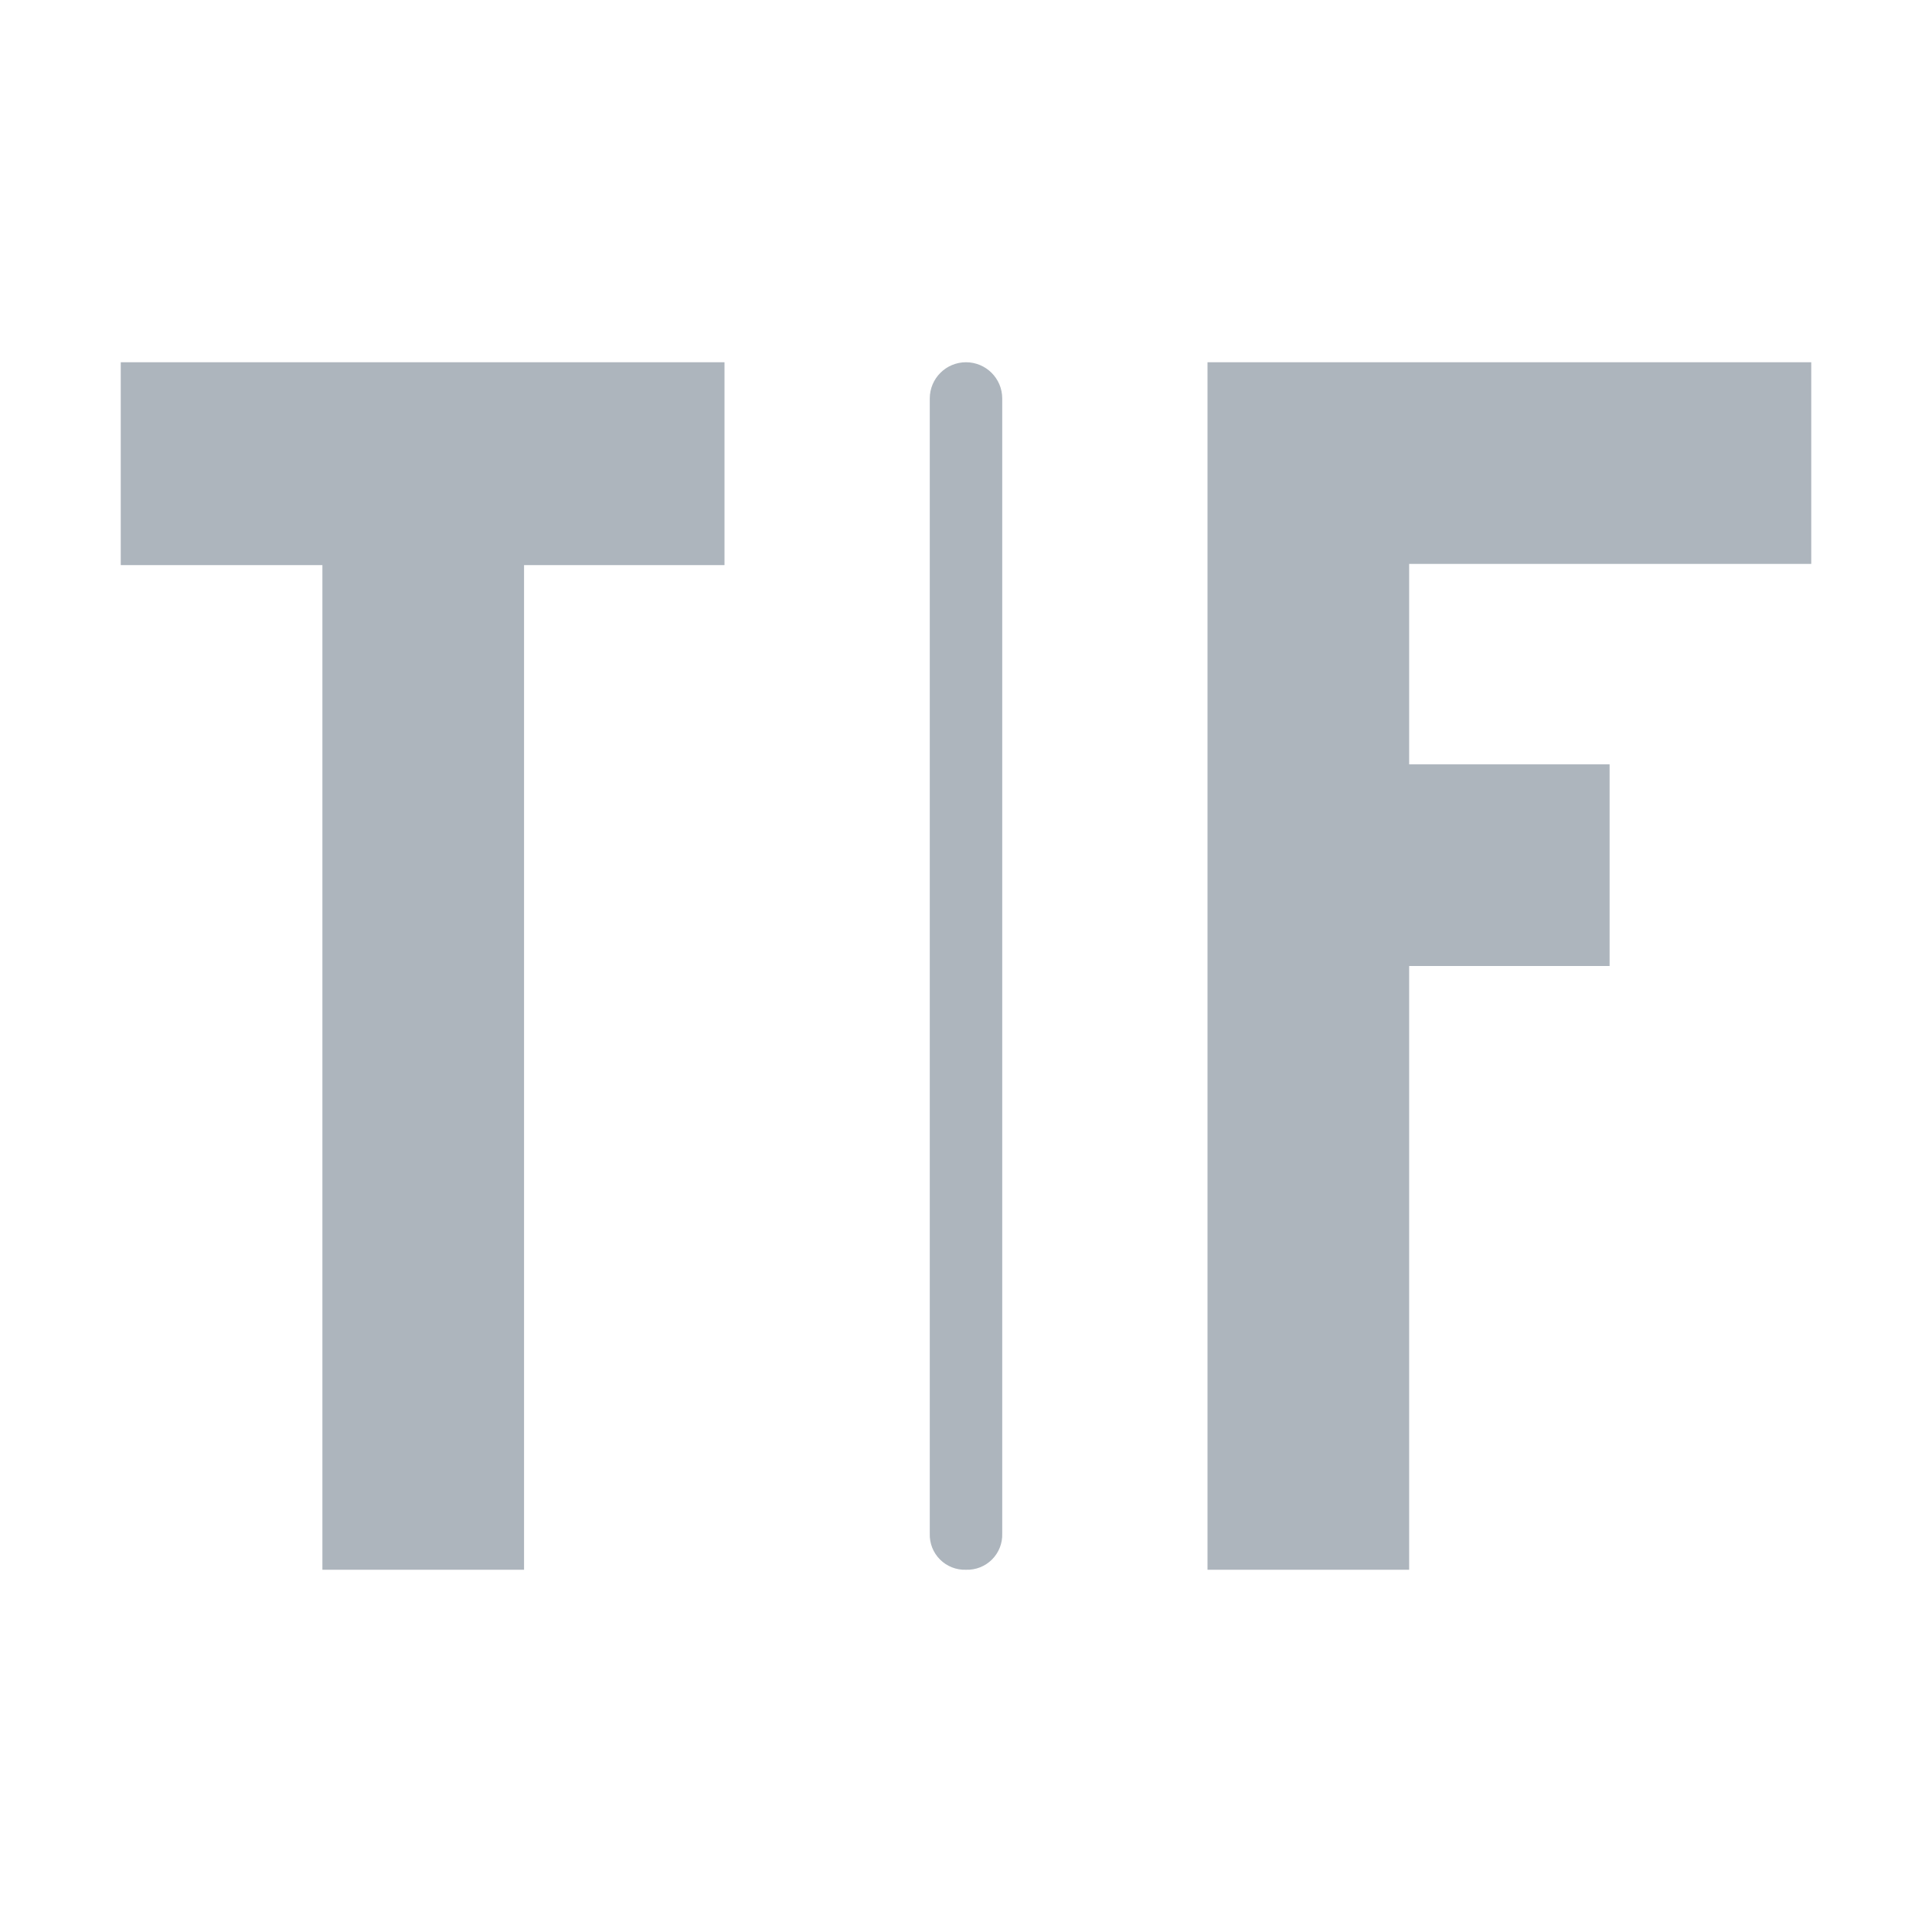
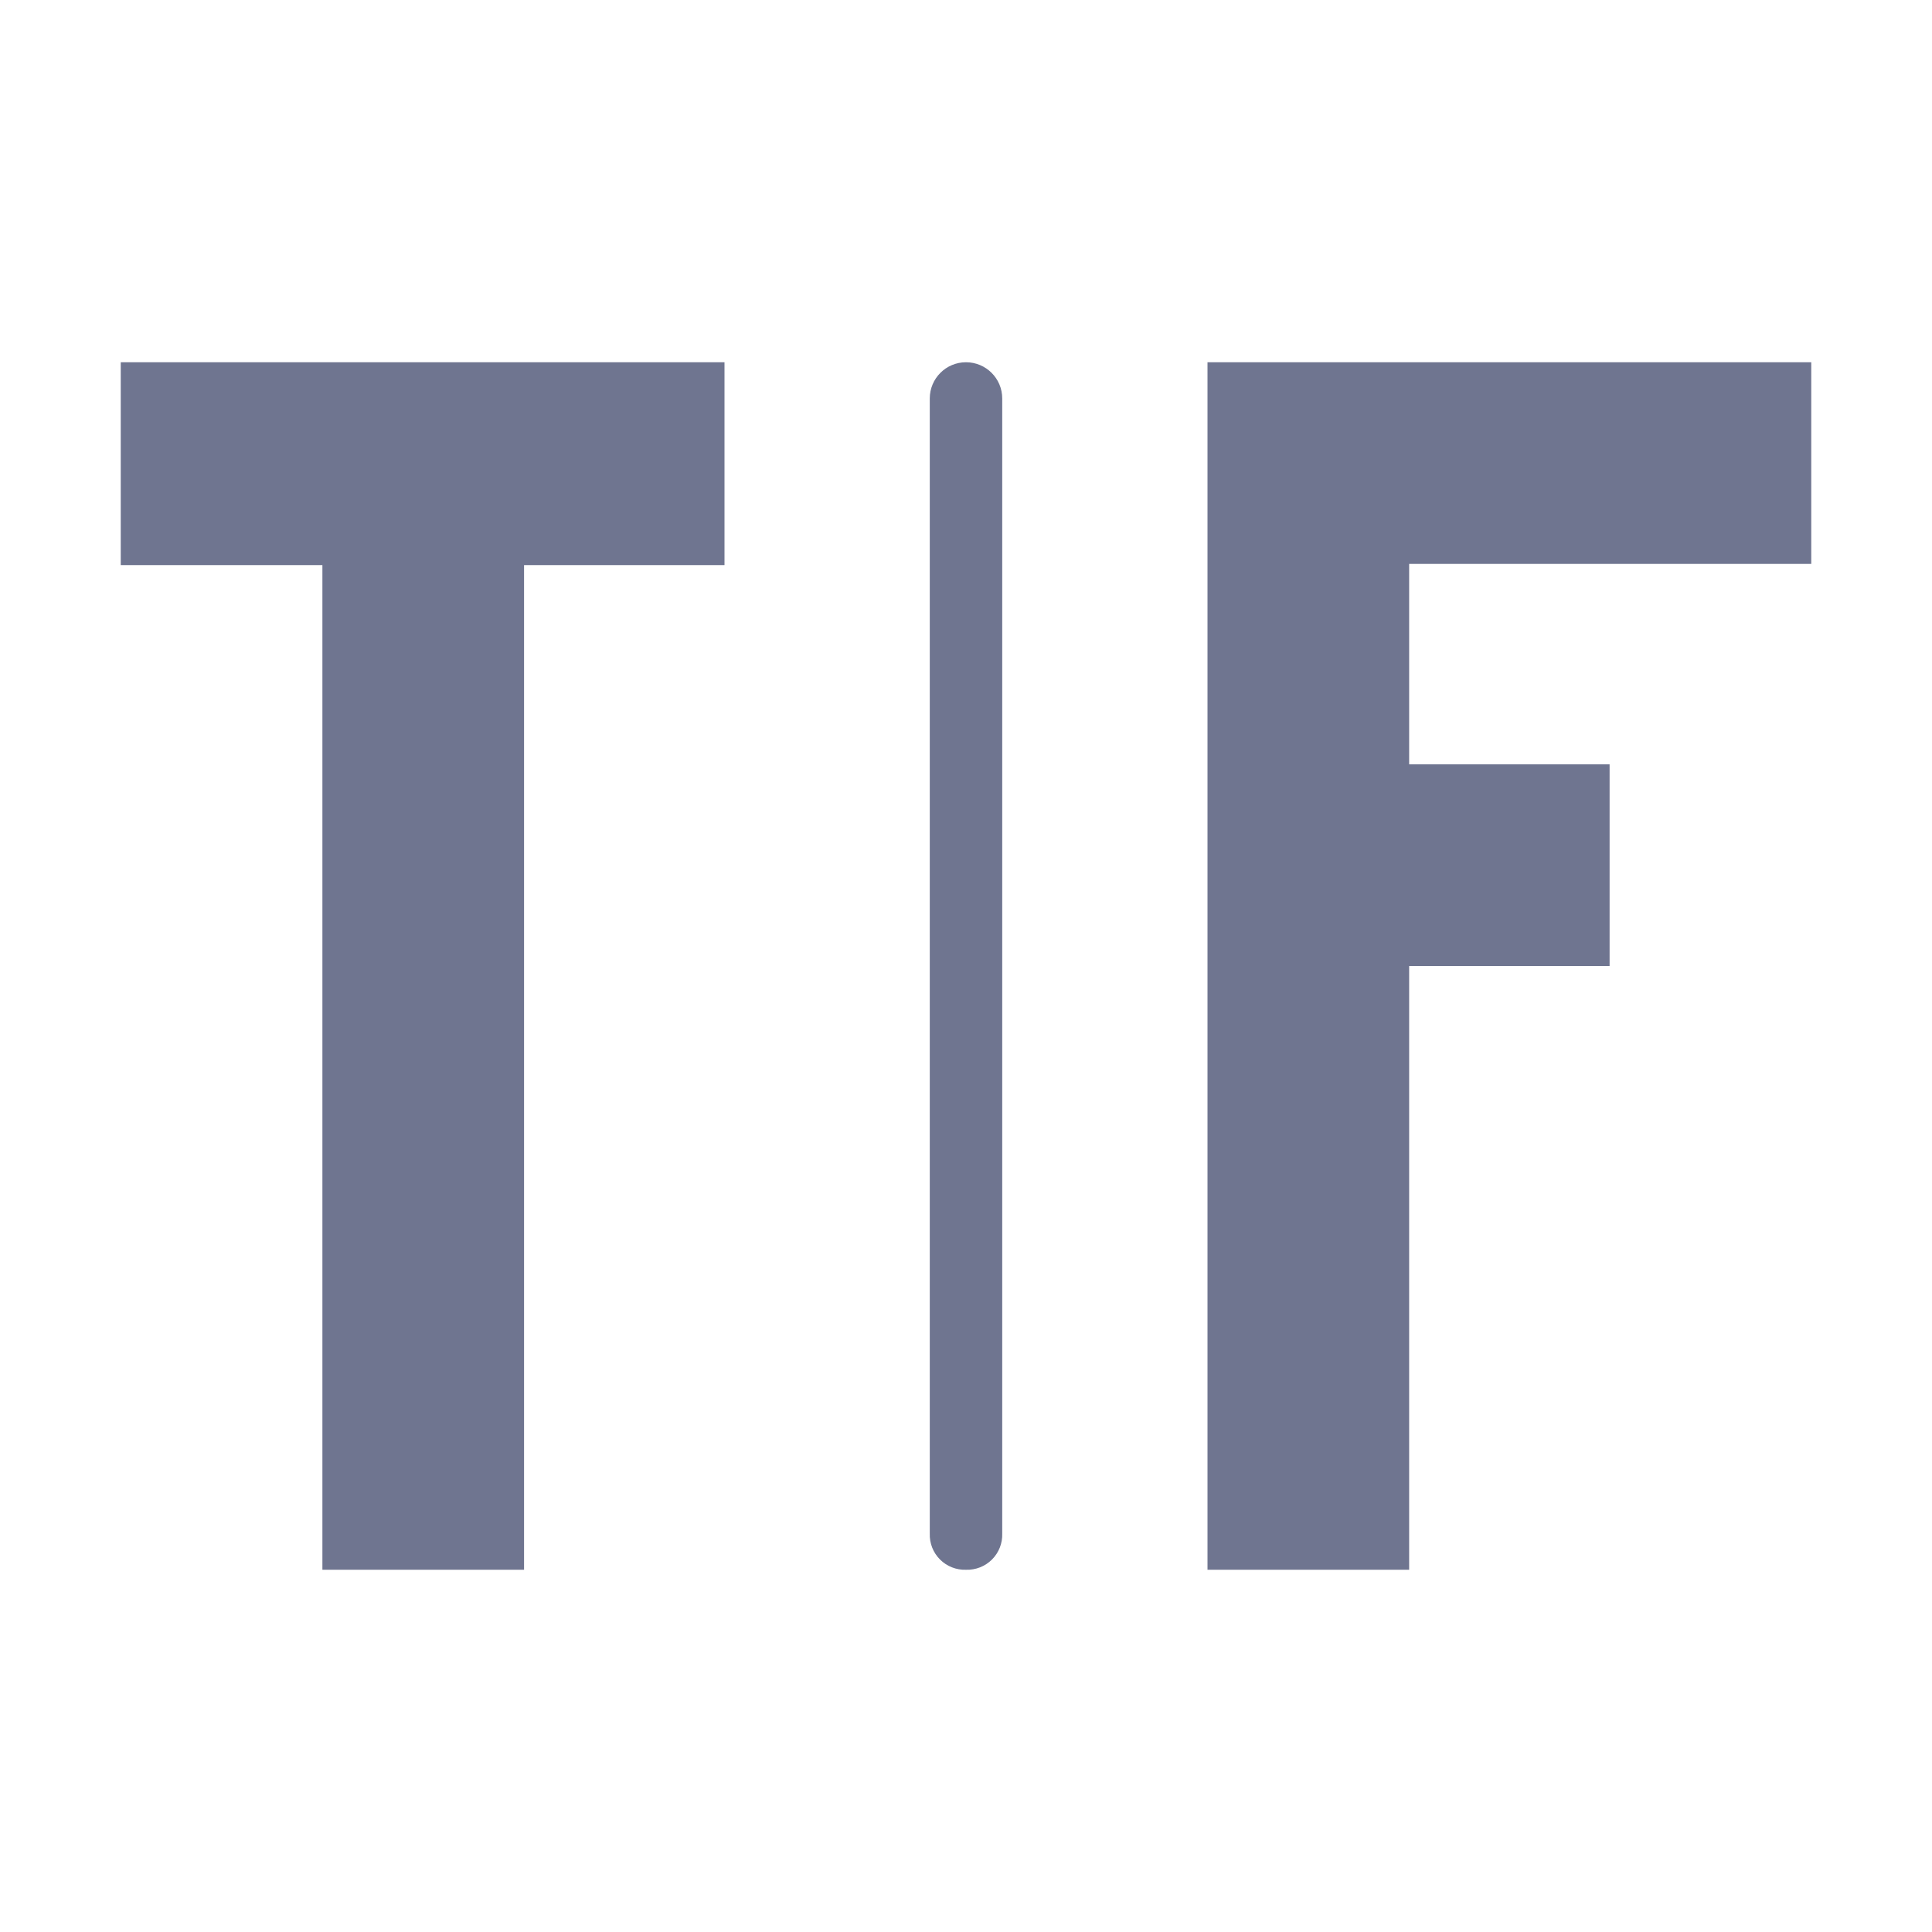
<svg xmlns="http://www.w3.org/2000/svg" viewBox="0 0 16 16">
  <g id="Layer_2" data-name="Layer 2">
    <g id="Boolean">
-       <path d="M2.67,13V4.68H1V3H6V4.68H4.34V13Z" style="fill:#adb5bd" />
-       <path d="M10,13V3h5V4.67H11.67V6.33h1.66V8H11.67v5Z" style="fill:#adb5bd" />
-       <path d="M8,13a.29.29,0,0,1-.3-.3V3.3a.3.3,0,1,1,.6,0v9.4A.29.29,0,0,1,8,13Z" style="fill:#adb5bd" />
+       <path d="M2.67,13V4.68H1V3H6V4.68H4.34V13Z" style="fill:#6F7590" />
+       <path d="M10,13V3h5V4.67H11.67V6.33h1.66V8H11.67v5Z" style="fill:#6F7590" />
+       <path d="M8,13a.29.29,0,0,1-.3-.3V3.3a.3.3,0,1,1,.6,0v9.4A.29.29,0,0,1,8,13Z" style="fill:#6F7590" />
      <rect id="Transparent_path" data-name="Transparent path" width="16" height="16" style="fill:none" />
    </g>
  </g>
</svg>
